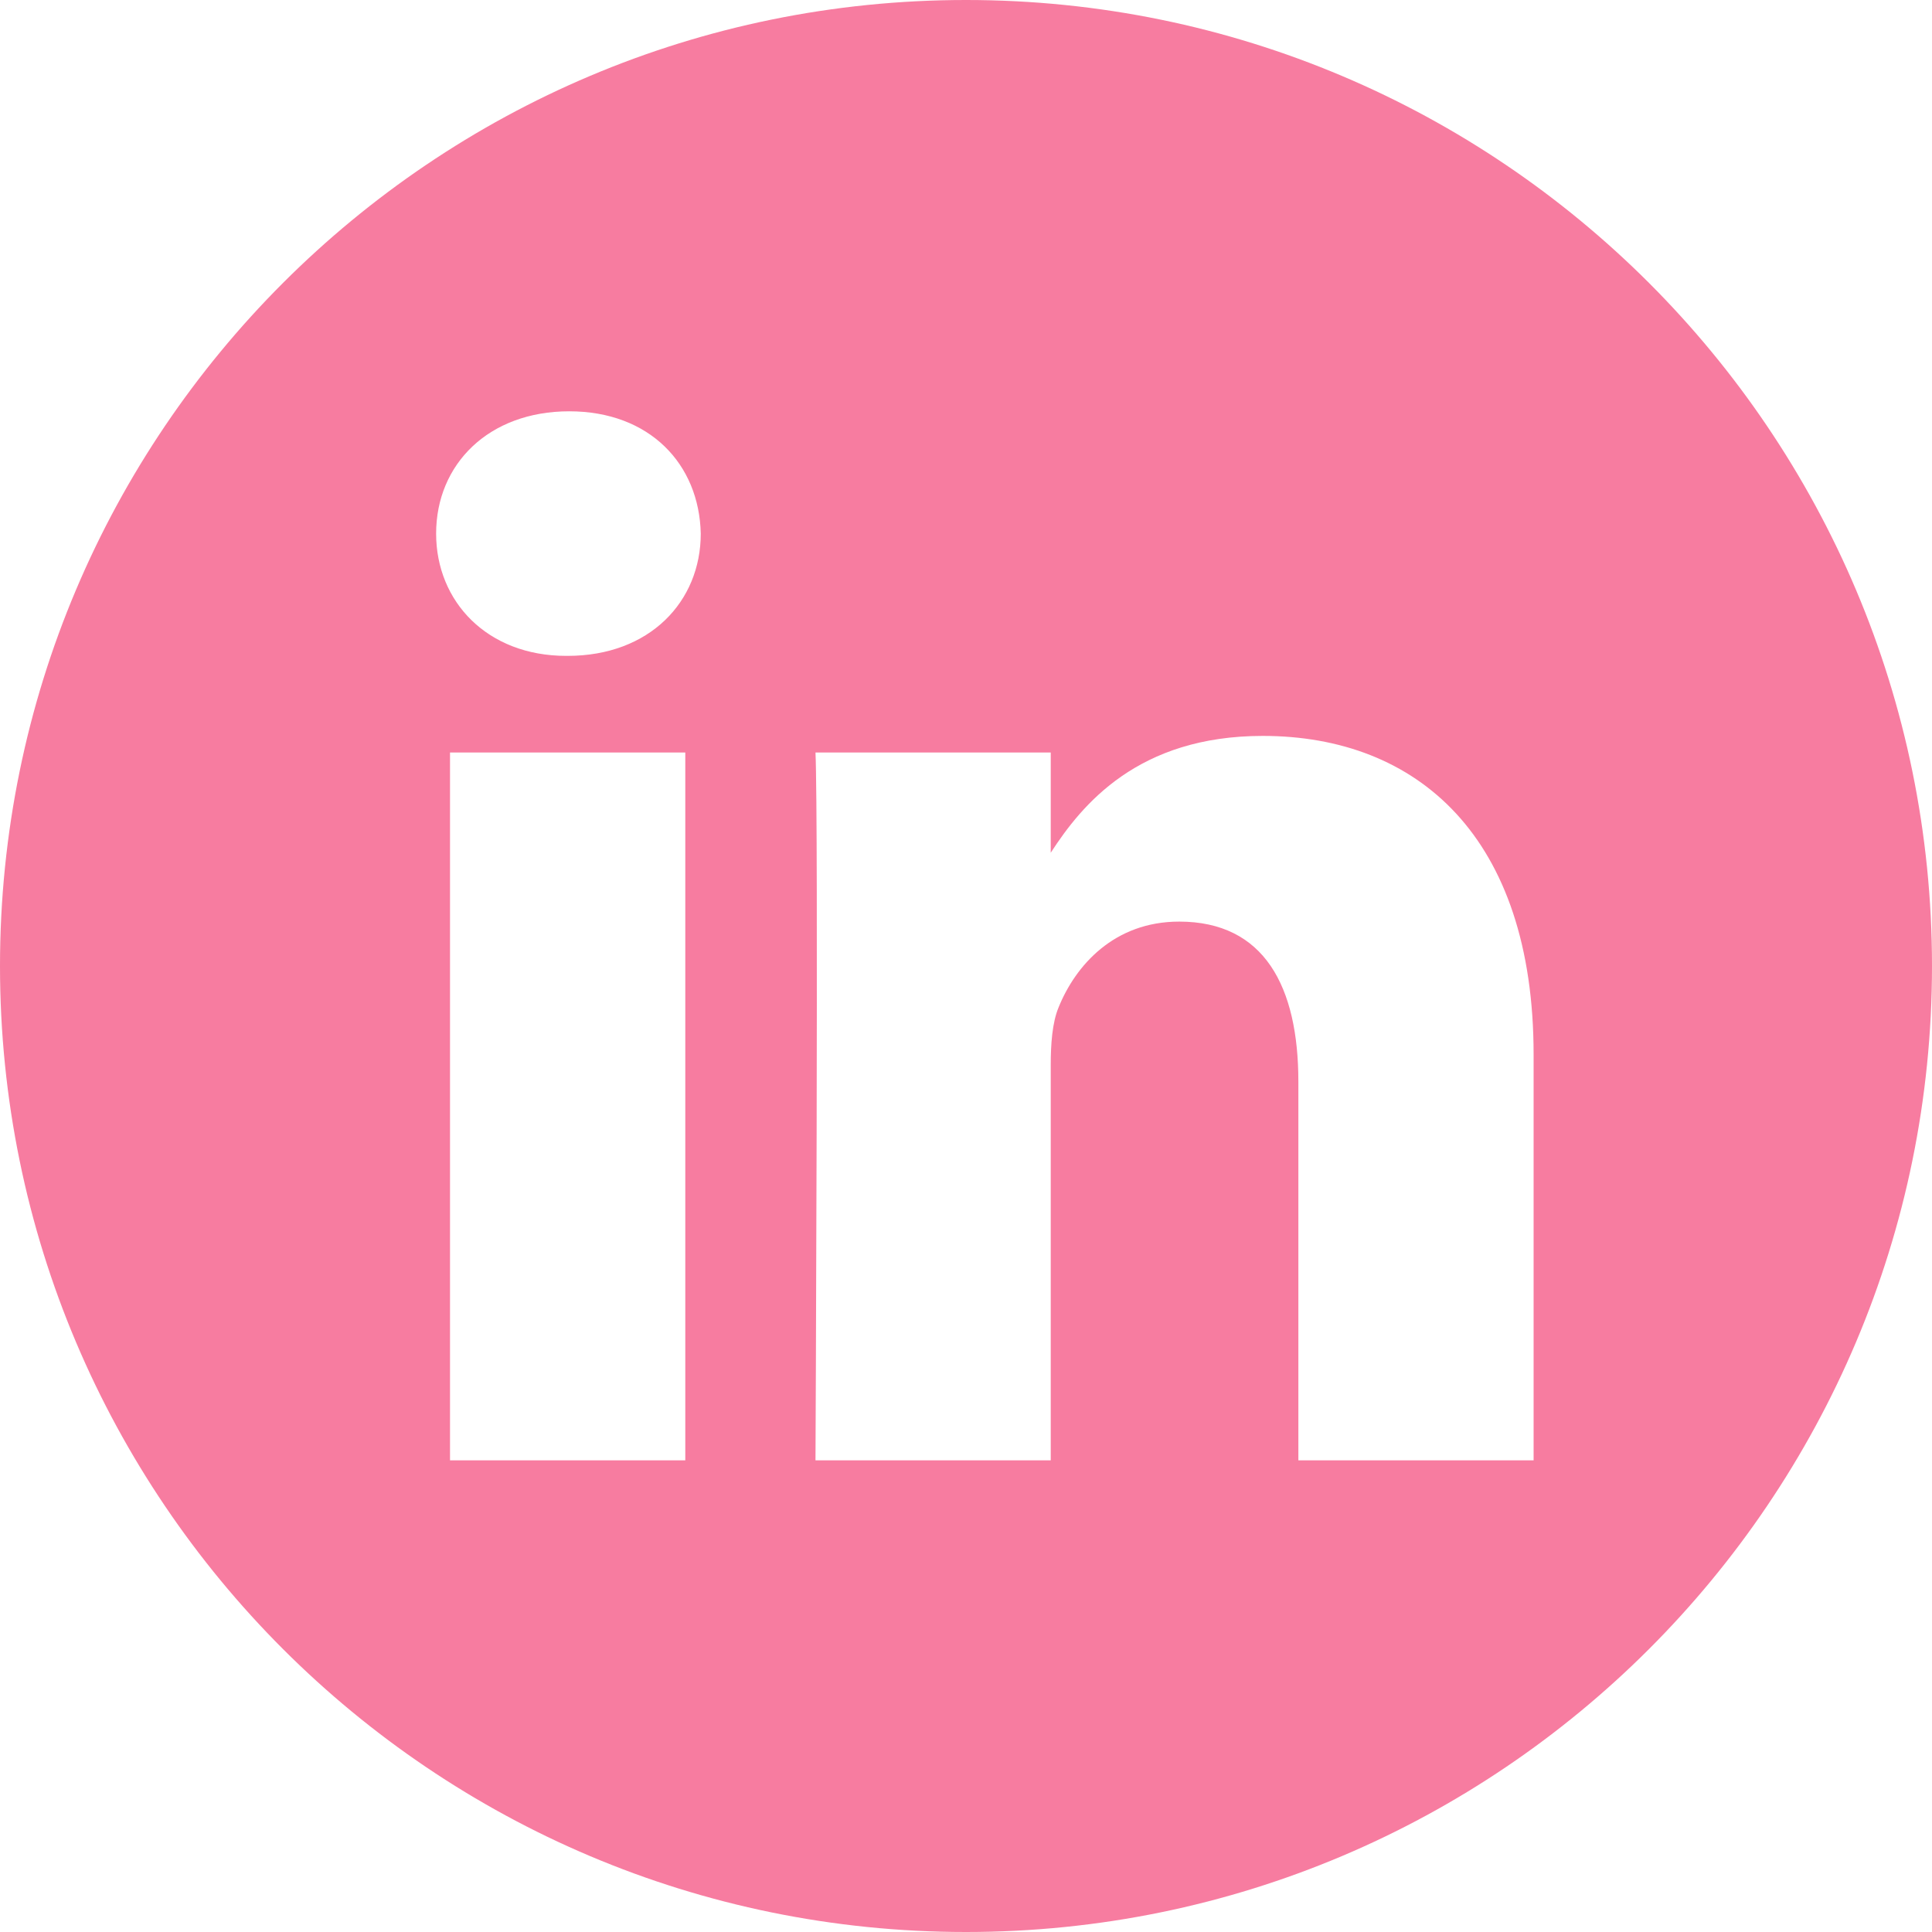
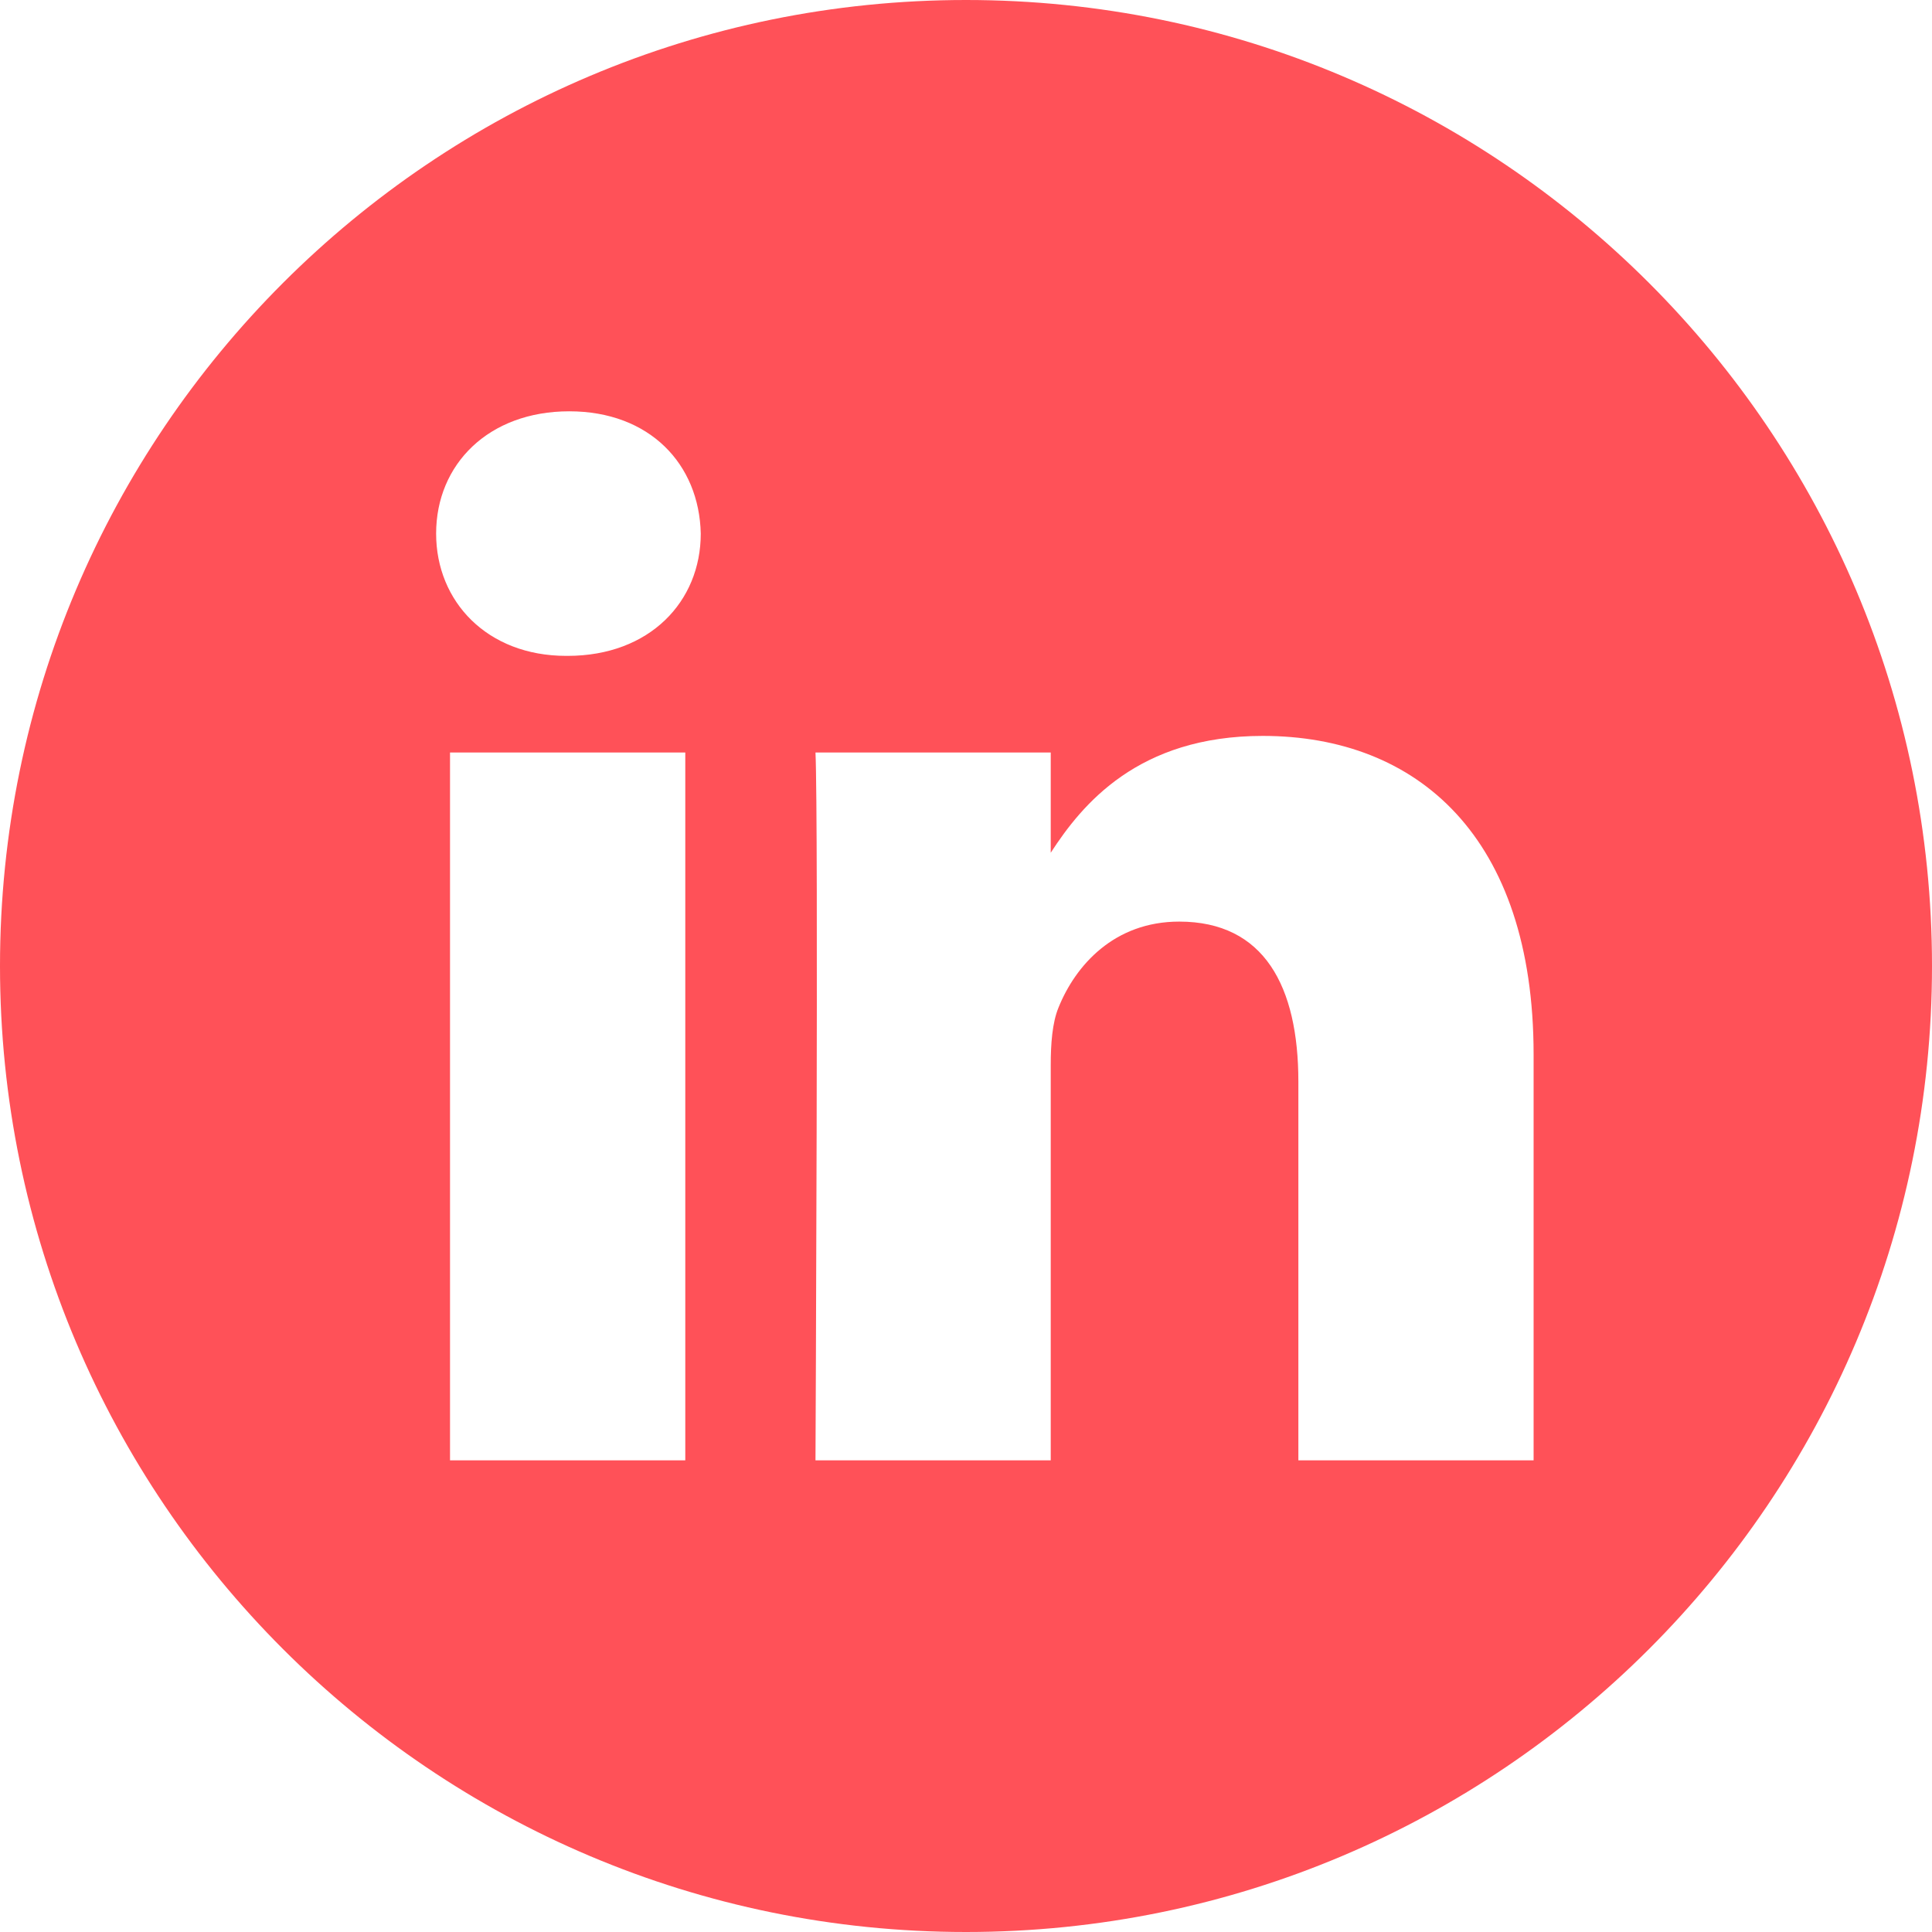
- <svg xmlns="http://www.w3.org/2000/svg" height="512pt" viewBox="0 0 512 512" width="512pt" fill="#f77ca0">
+ <svg xmlns="http://www.w3.org/2000/svg" height="512pt" viewBox="0 0 512 512" width="512pt" fill="#ff5158">
  <path d="m256 0c-141.363 0-256 114.637-256 256s114.637 256 256 256 256-114.637 256-256-114.637-256-256-256zm-74.391 387h-62.348v-187.574h62.348zm-31.172-213.188h-.406c-20.922 0-34.453-14.402-34.453-32.402 0-18.406 13.945-32.41 35.273-32.41 21.328 0 34.453 14.004 34.859 32.41 0 18-13.531 32.402-35.273 32.402zm255.984 213.188h-62.34v-100.348c0-25.219-9.027-42.418-31.586-42.418-17.223 0-27.48 11.602-31.988 22.801-1.648 4.008-2.051 9.609-2.051 15.215v104.75h-62.344s.816-169.977 0-187.574h62.344v26.559c8.285-12.781 23.109-30.961 56.188-30.961 41.02 0 71.777 26.809 71.777 84.422zm0 0" />
</svg>
